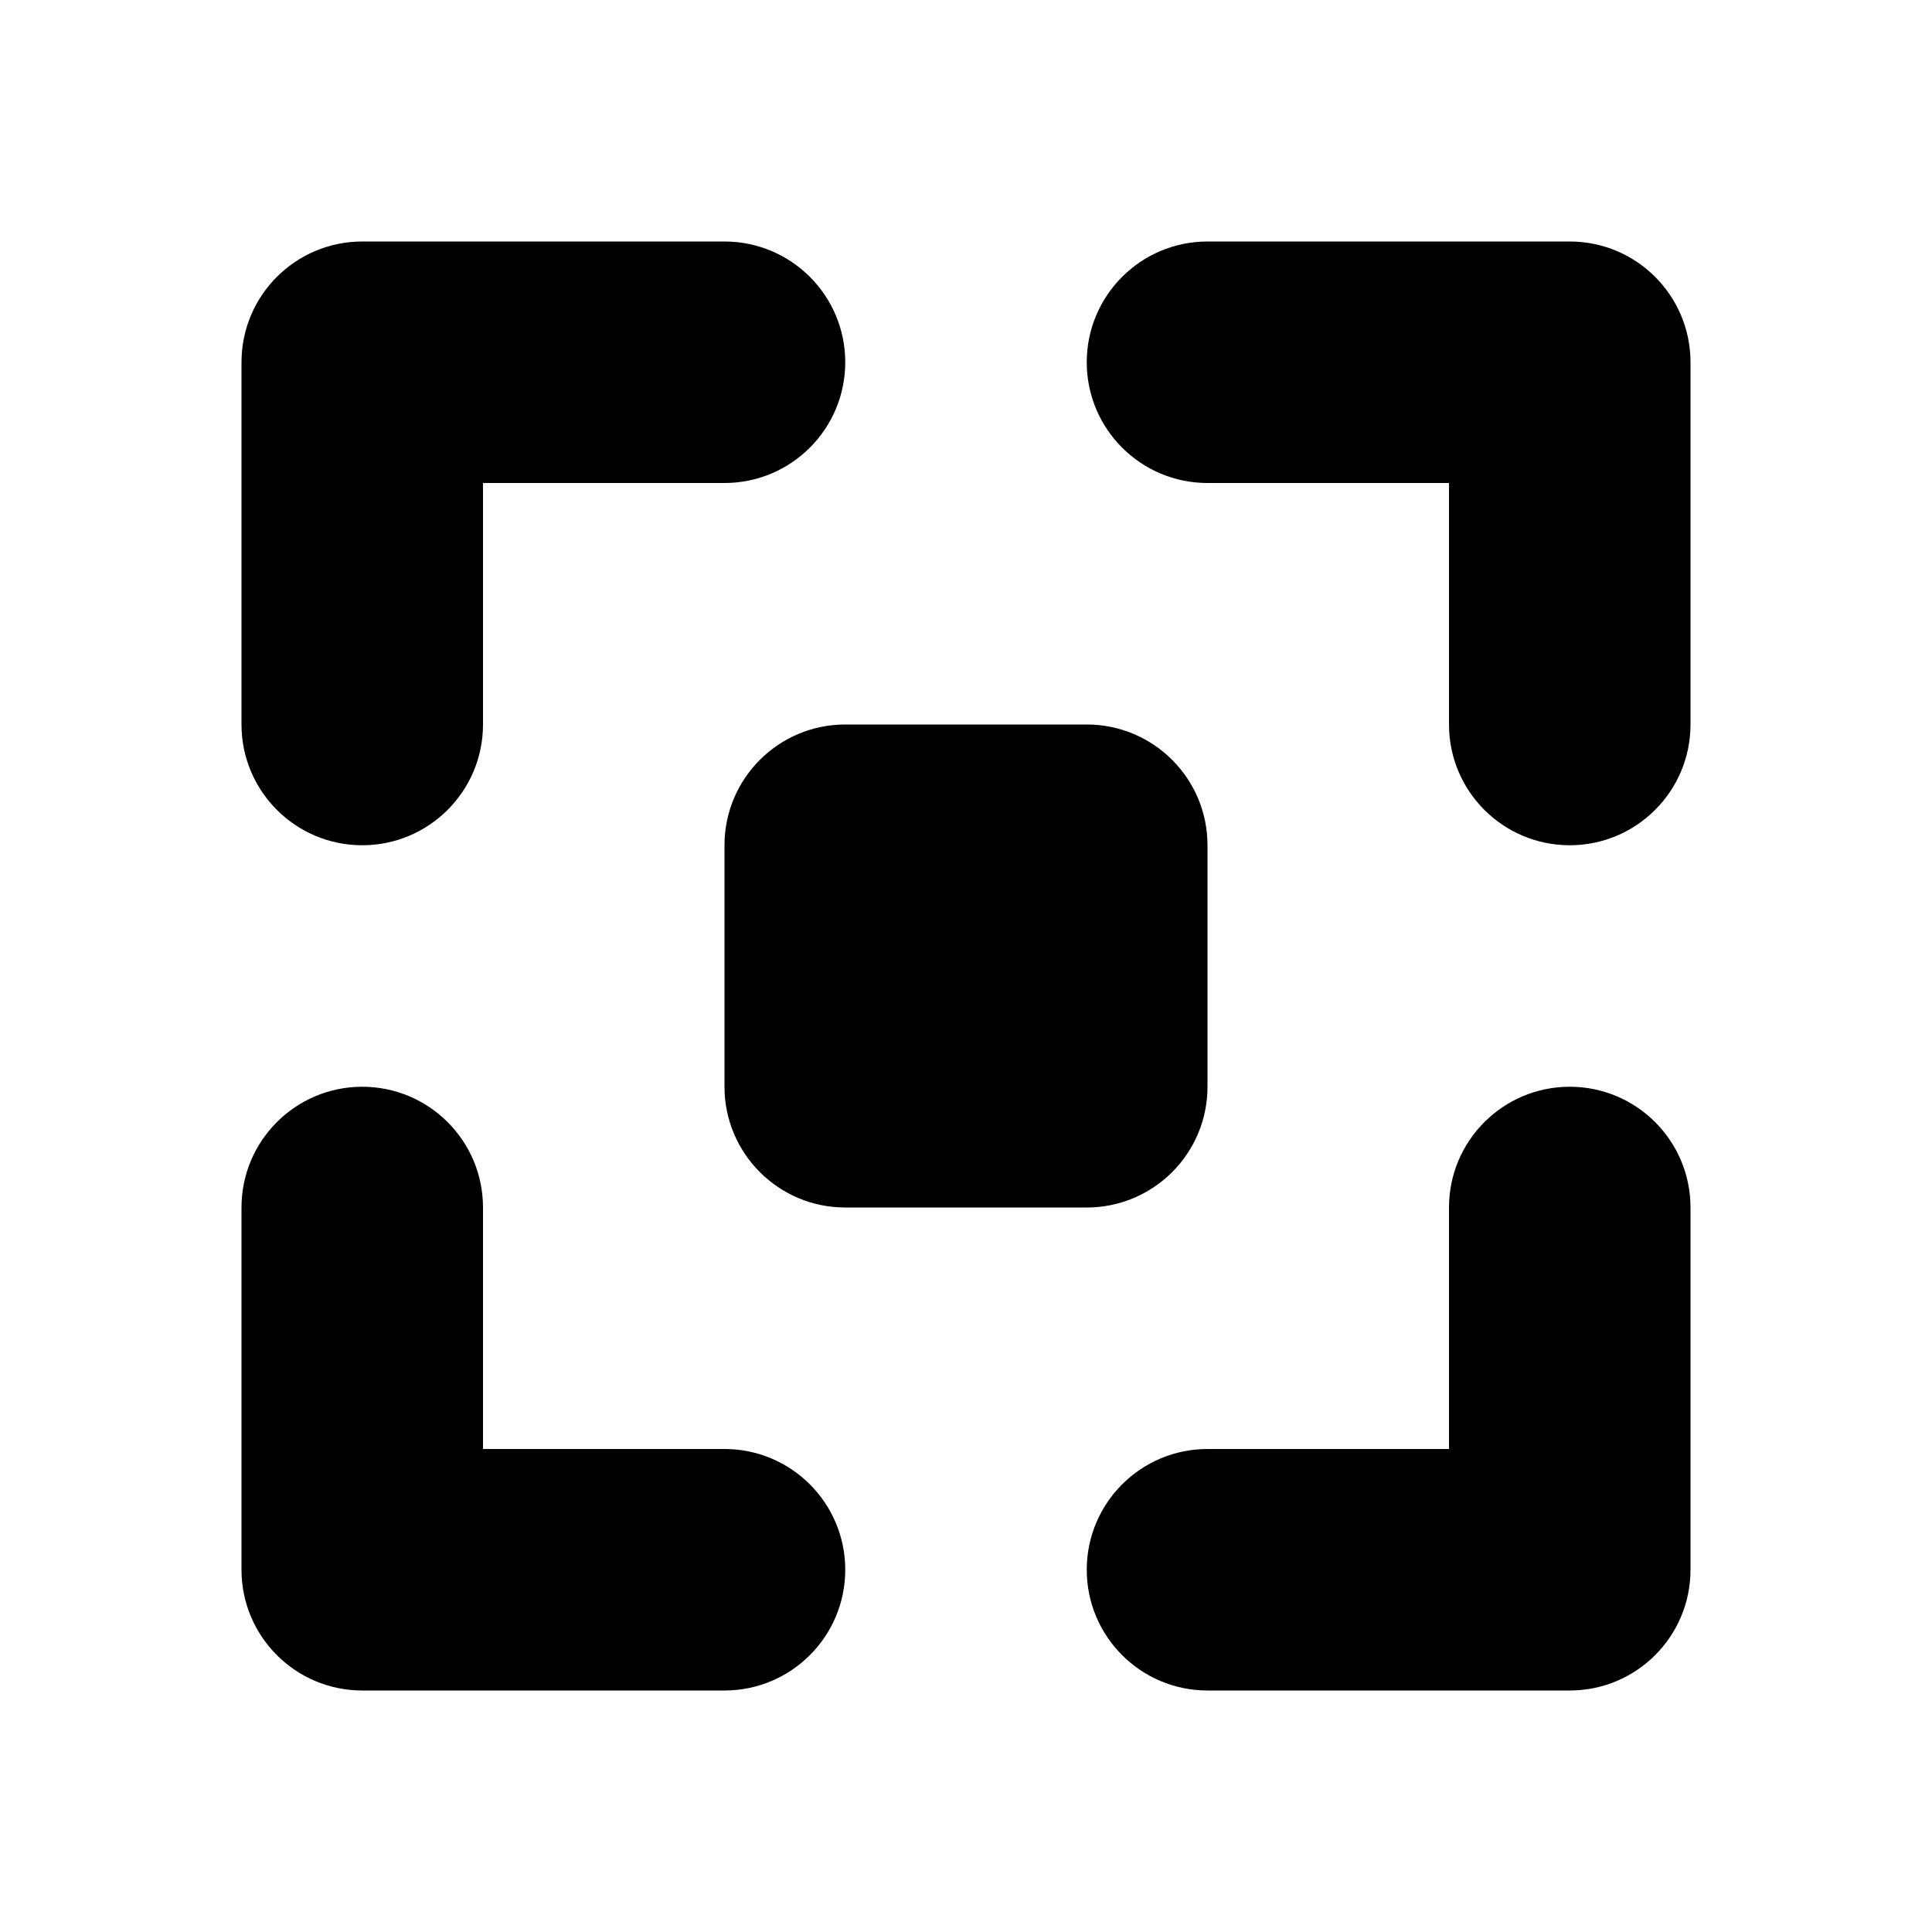
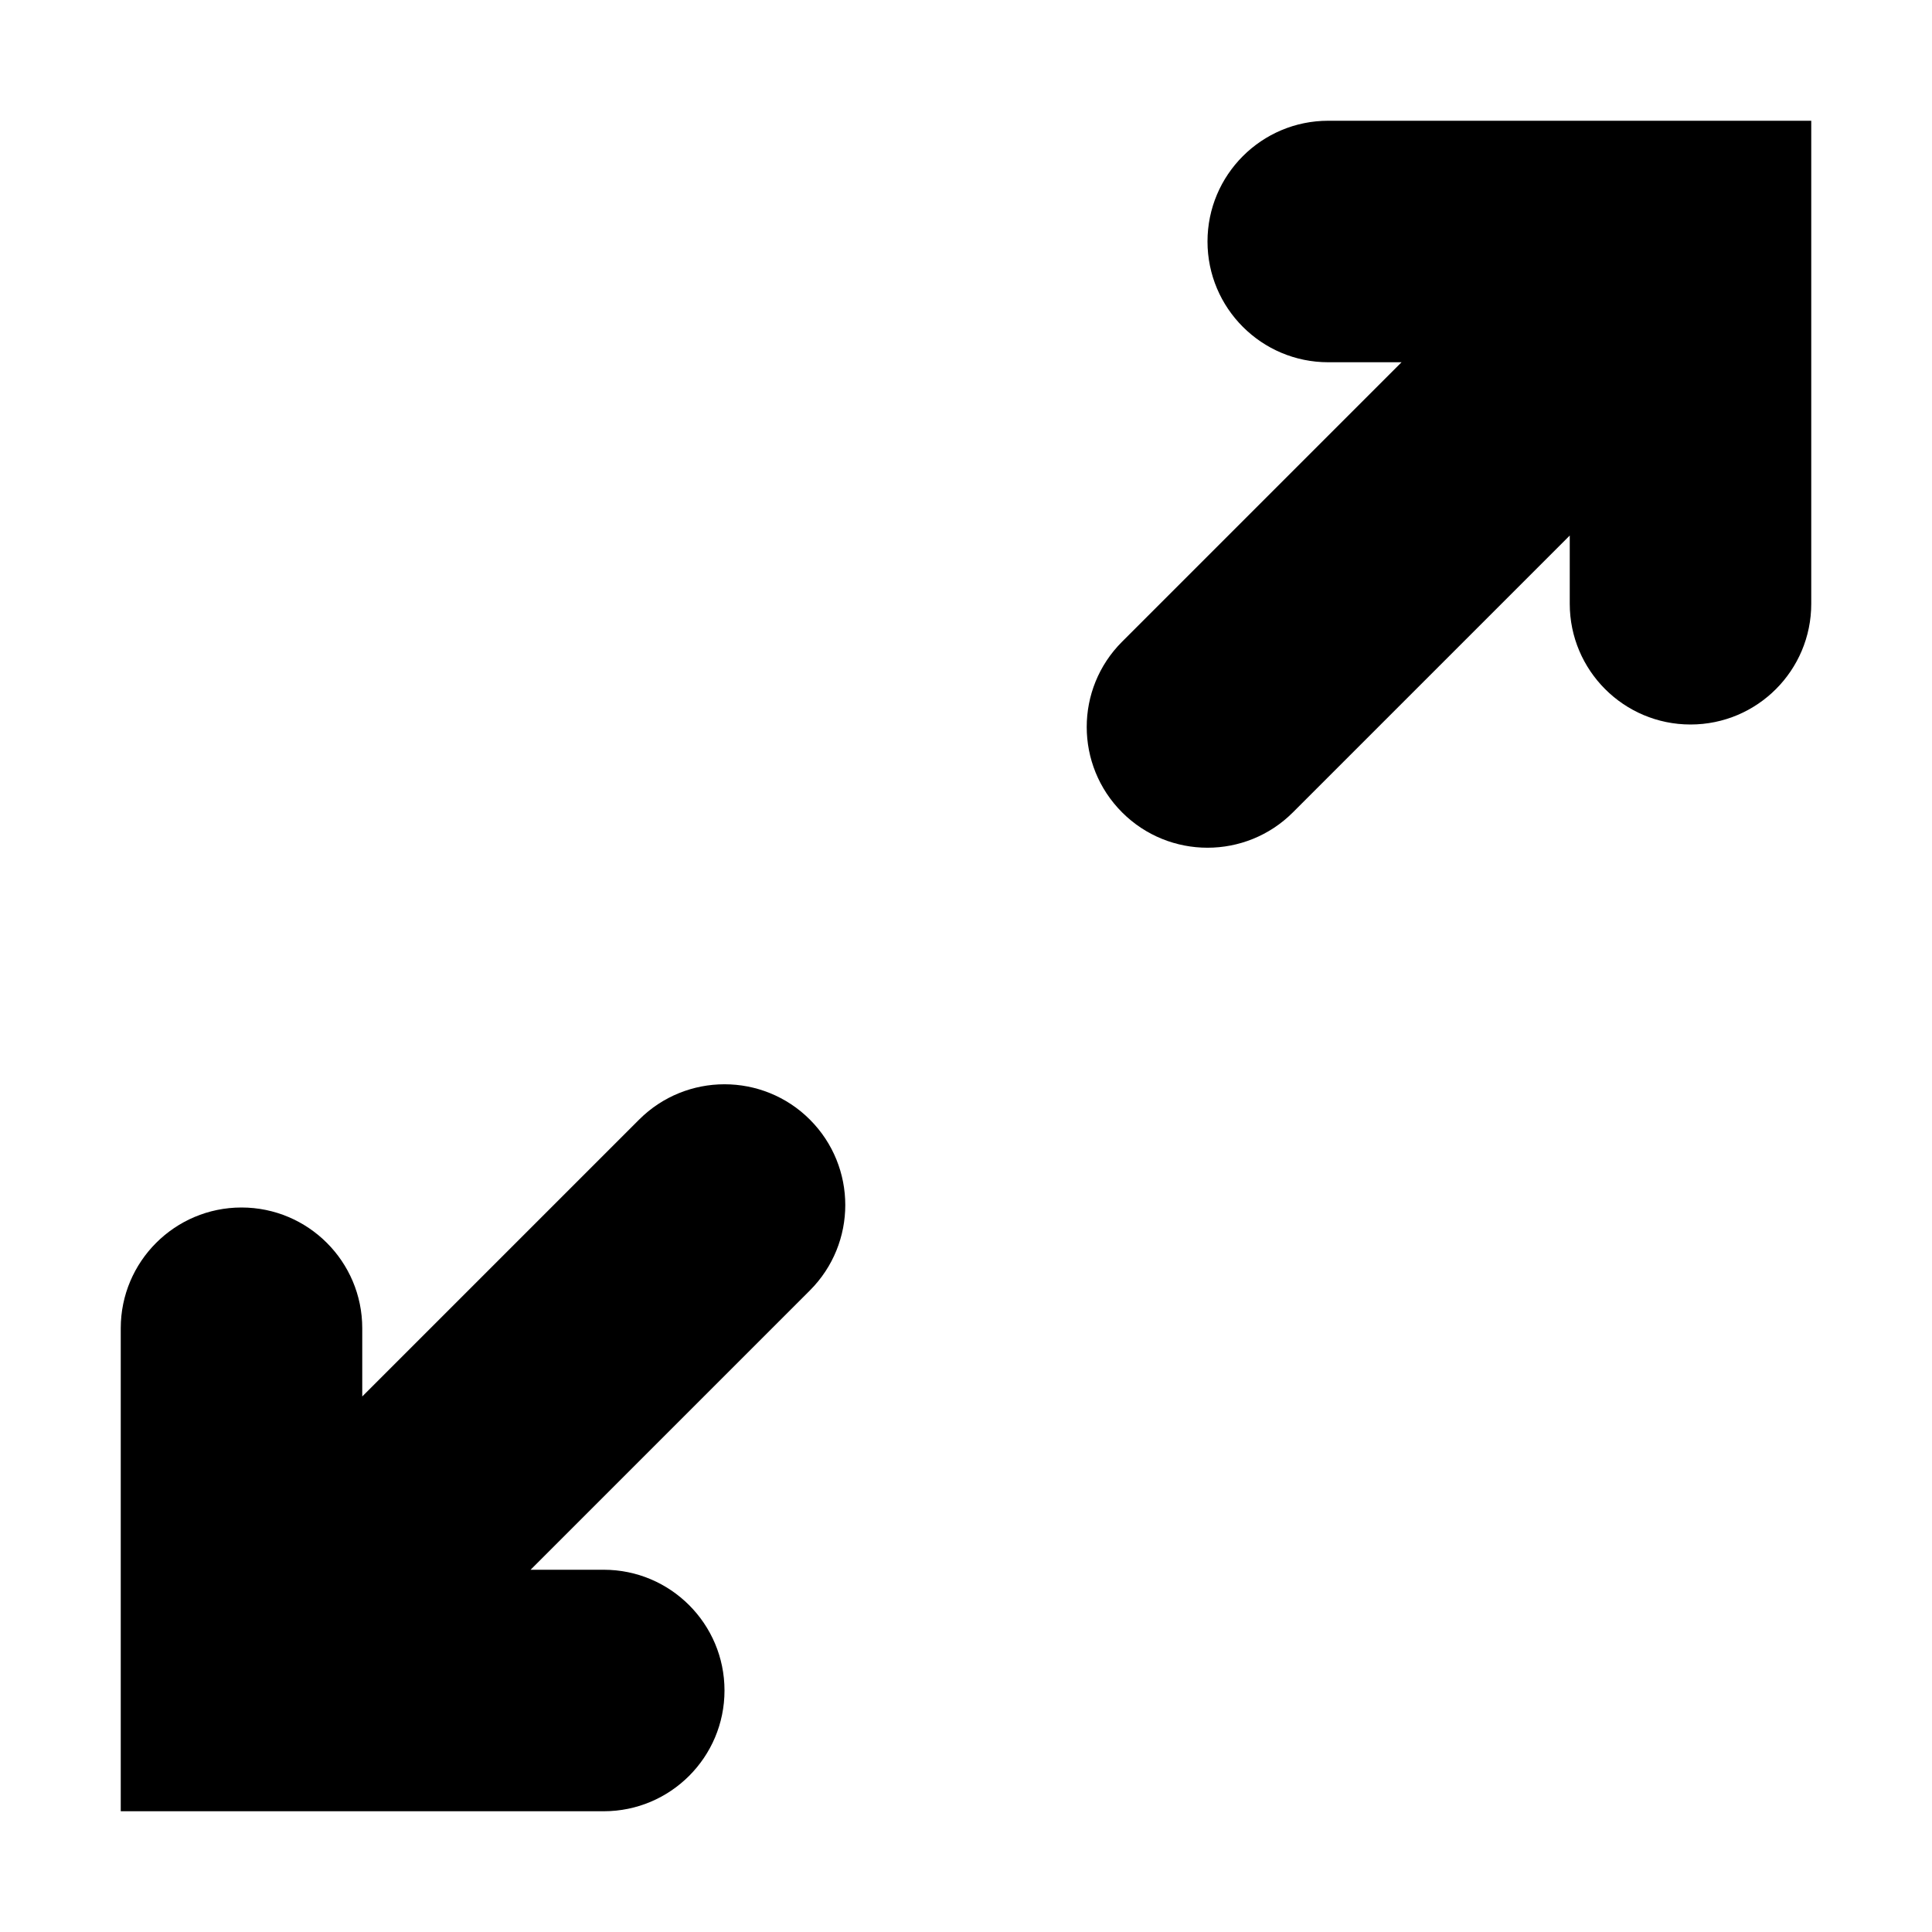
<svg xmlns="http://www.w3.org/2000/svg" width="16" height="16" viewBox="0 0 16 16">
-   <path d="M12 12v-2a1 1 0 0 1 2 0v3a1 1 0 0 1-1 1h-3a1 1 0 0 1 0-2h2zm-9 2a1 1 0 0 1-1-1v-3a1 1 0 1 1 2 0v2h2a1 1 0 0 1 0 2H3zM13 2a1 1 0 0 1 1 1v3a1 1 0 0 1-2 0V4h-2a1 1 0 1 1 0-2h3zM4 4v2a1 1 0 1 1-2 0V3a1 1 0 0 1 1-1h3a1 1 0 1 1 0 2H4zm3 2h2a1 1 0 0 1 1 1v2a1 1 0 0 1-1 1H7a1 1 0 0 1-1-1V7a1 1 0 0 1 1-1z" id="a" />
+   <path fill="#000000" fill-rule="evenodd" d="M5.293,9.272 C5.683,8.882 6.317,8.882 6.707,9.272 C7.098,9.663 7.098,10.296 6.707,10.687 L4.394,13 L5,13 C5.552,13 6,13.448 6,14 C6,14.552 5.552,15 5,15 L1,15 L1,11 C1,10.448 1.448,10 2,10 C2.552,10 3,10.448 3,11 L3,11.565 L5.293,9.272 Z M15,1 L15,5 C15,5.552 14.553,6 14,6 C13.448,6 13,5.552 13,5 L13,4.435 L10.707,6.728 C10.317,7.118 9.683,7.118 9.293,6.728 C8.902,6.337 8.902,5.704 9.293,5.314 L11.607,3 L11,3 C10.448,3 10,2.552 10,2 C10,1.448 10.448,1 11,1 L15,1 Z" />
</svg>
